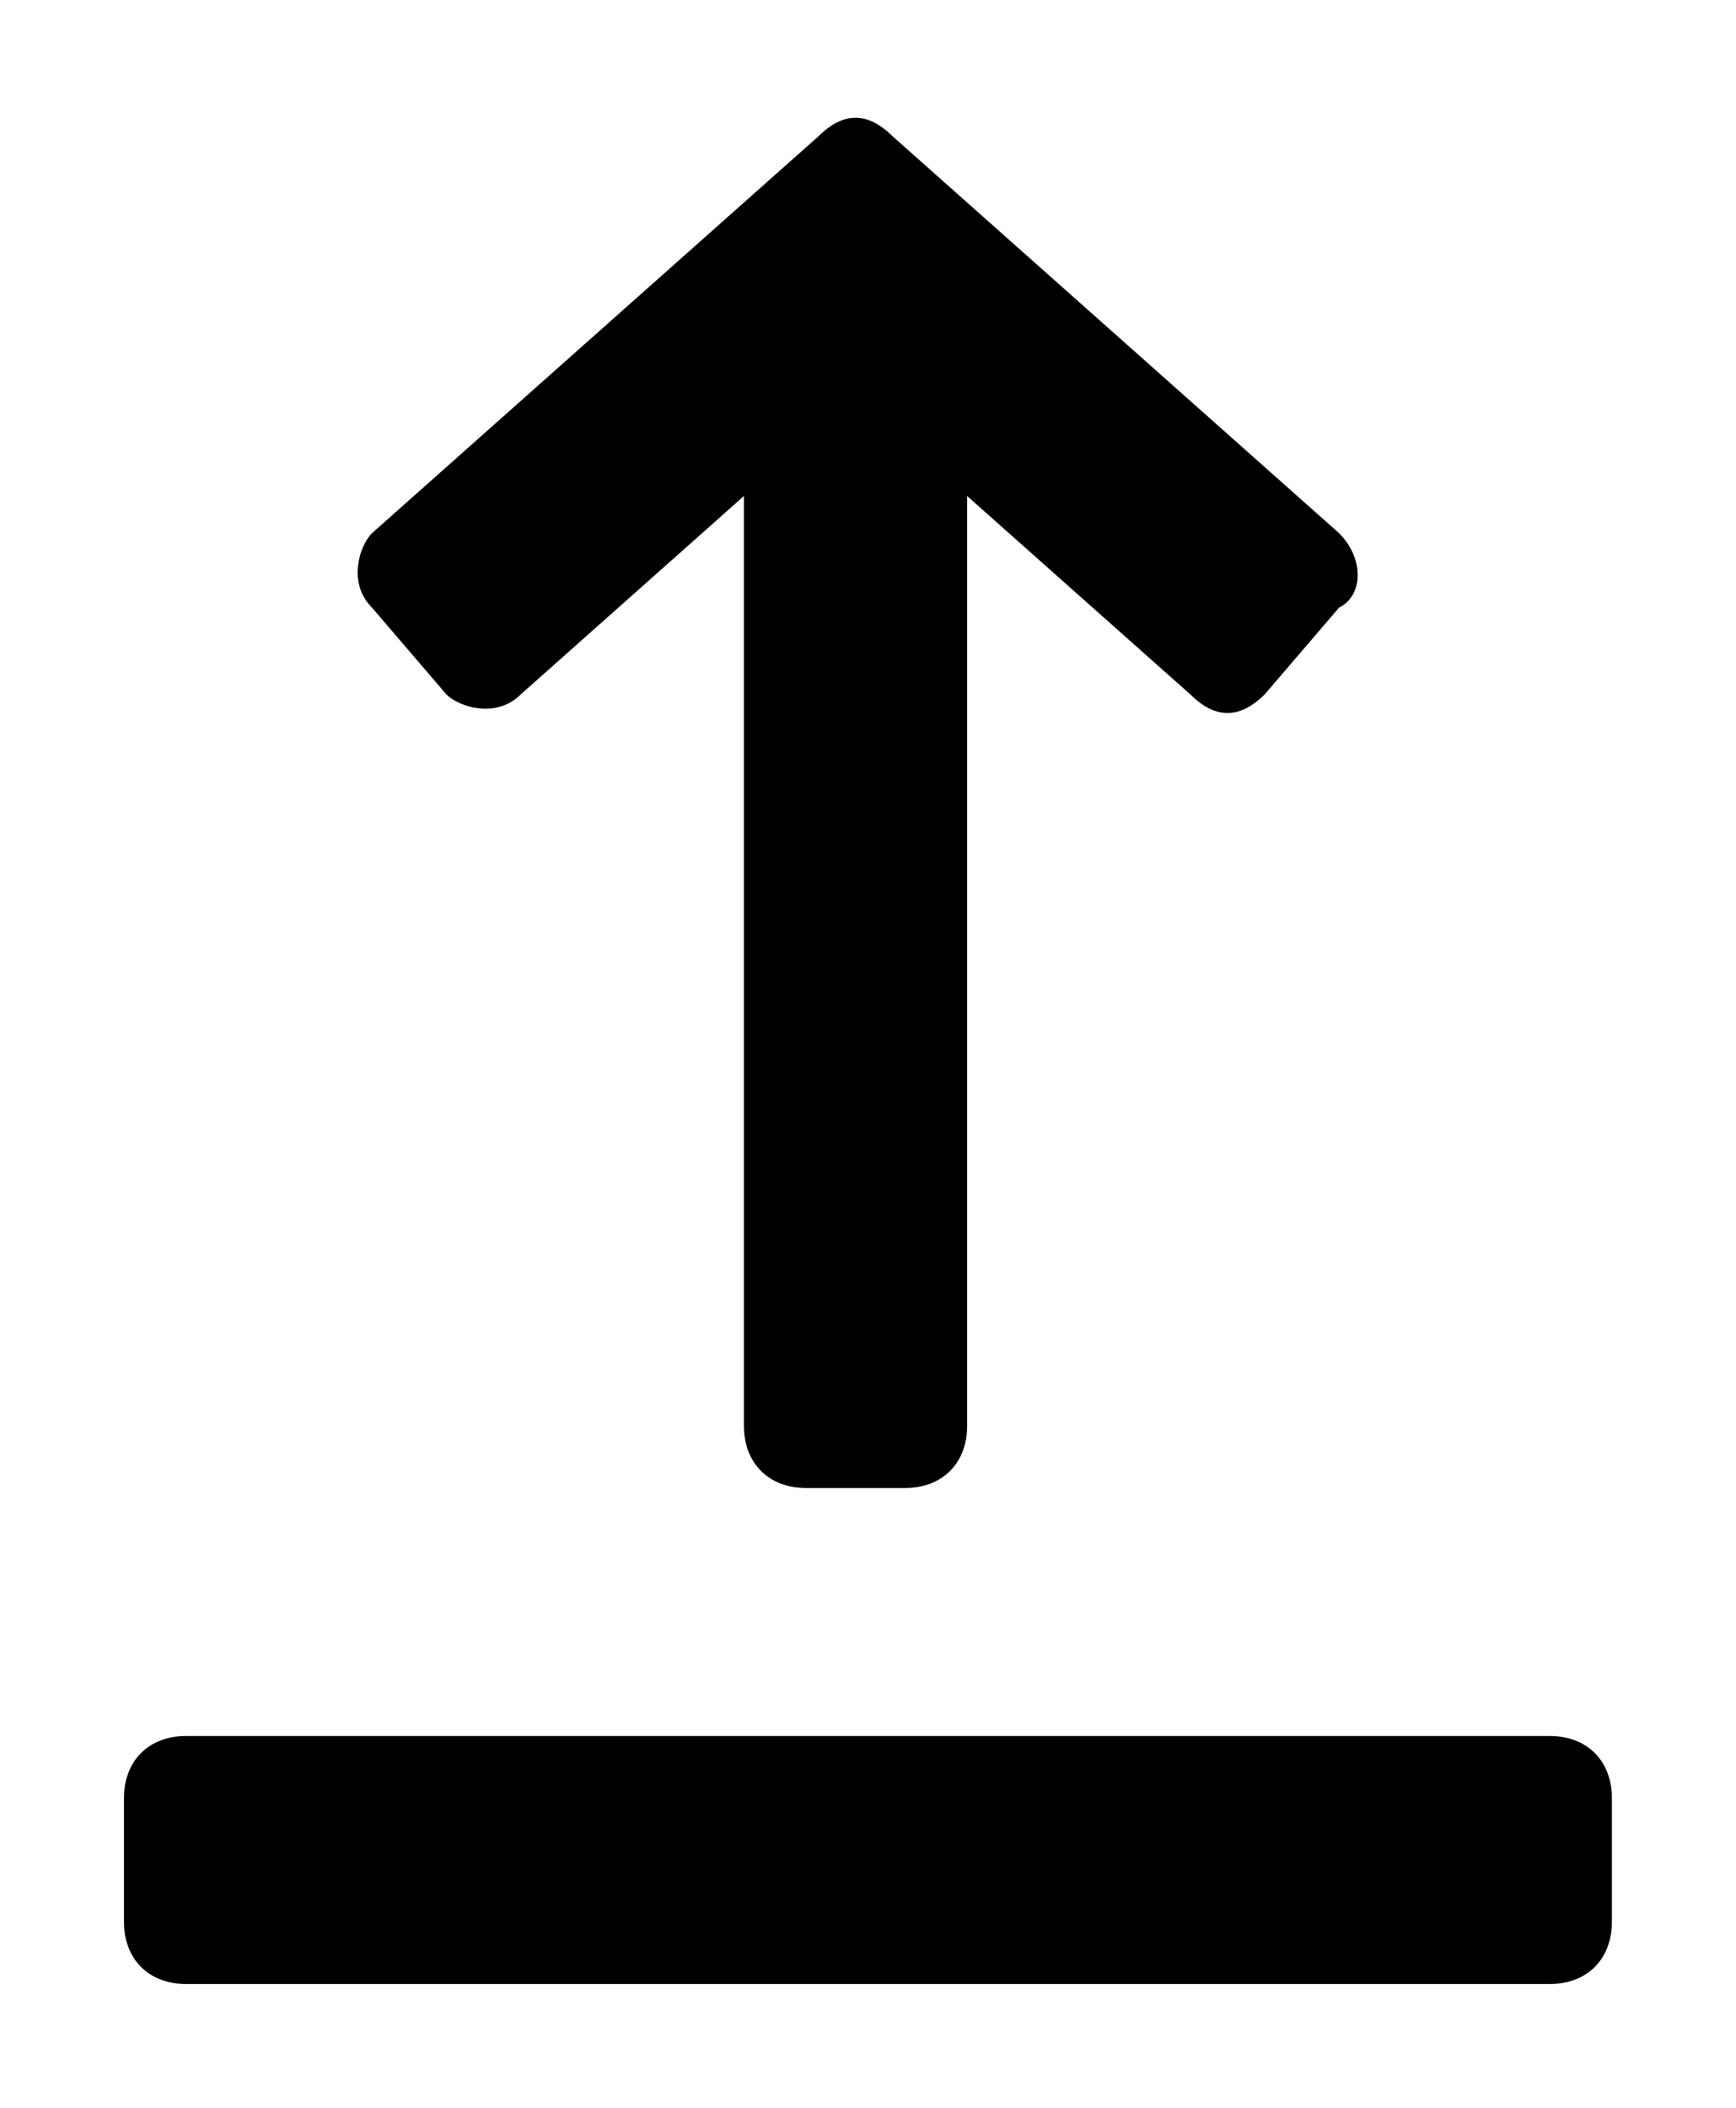
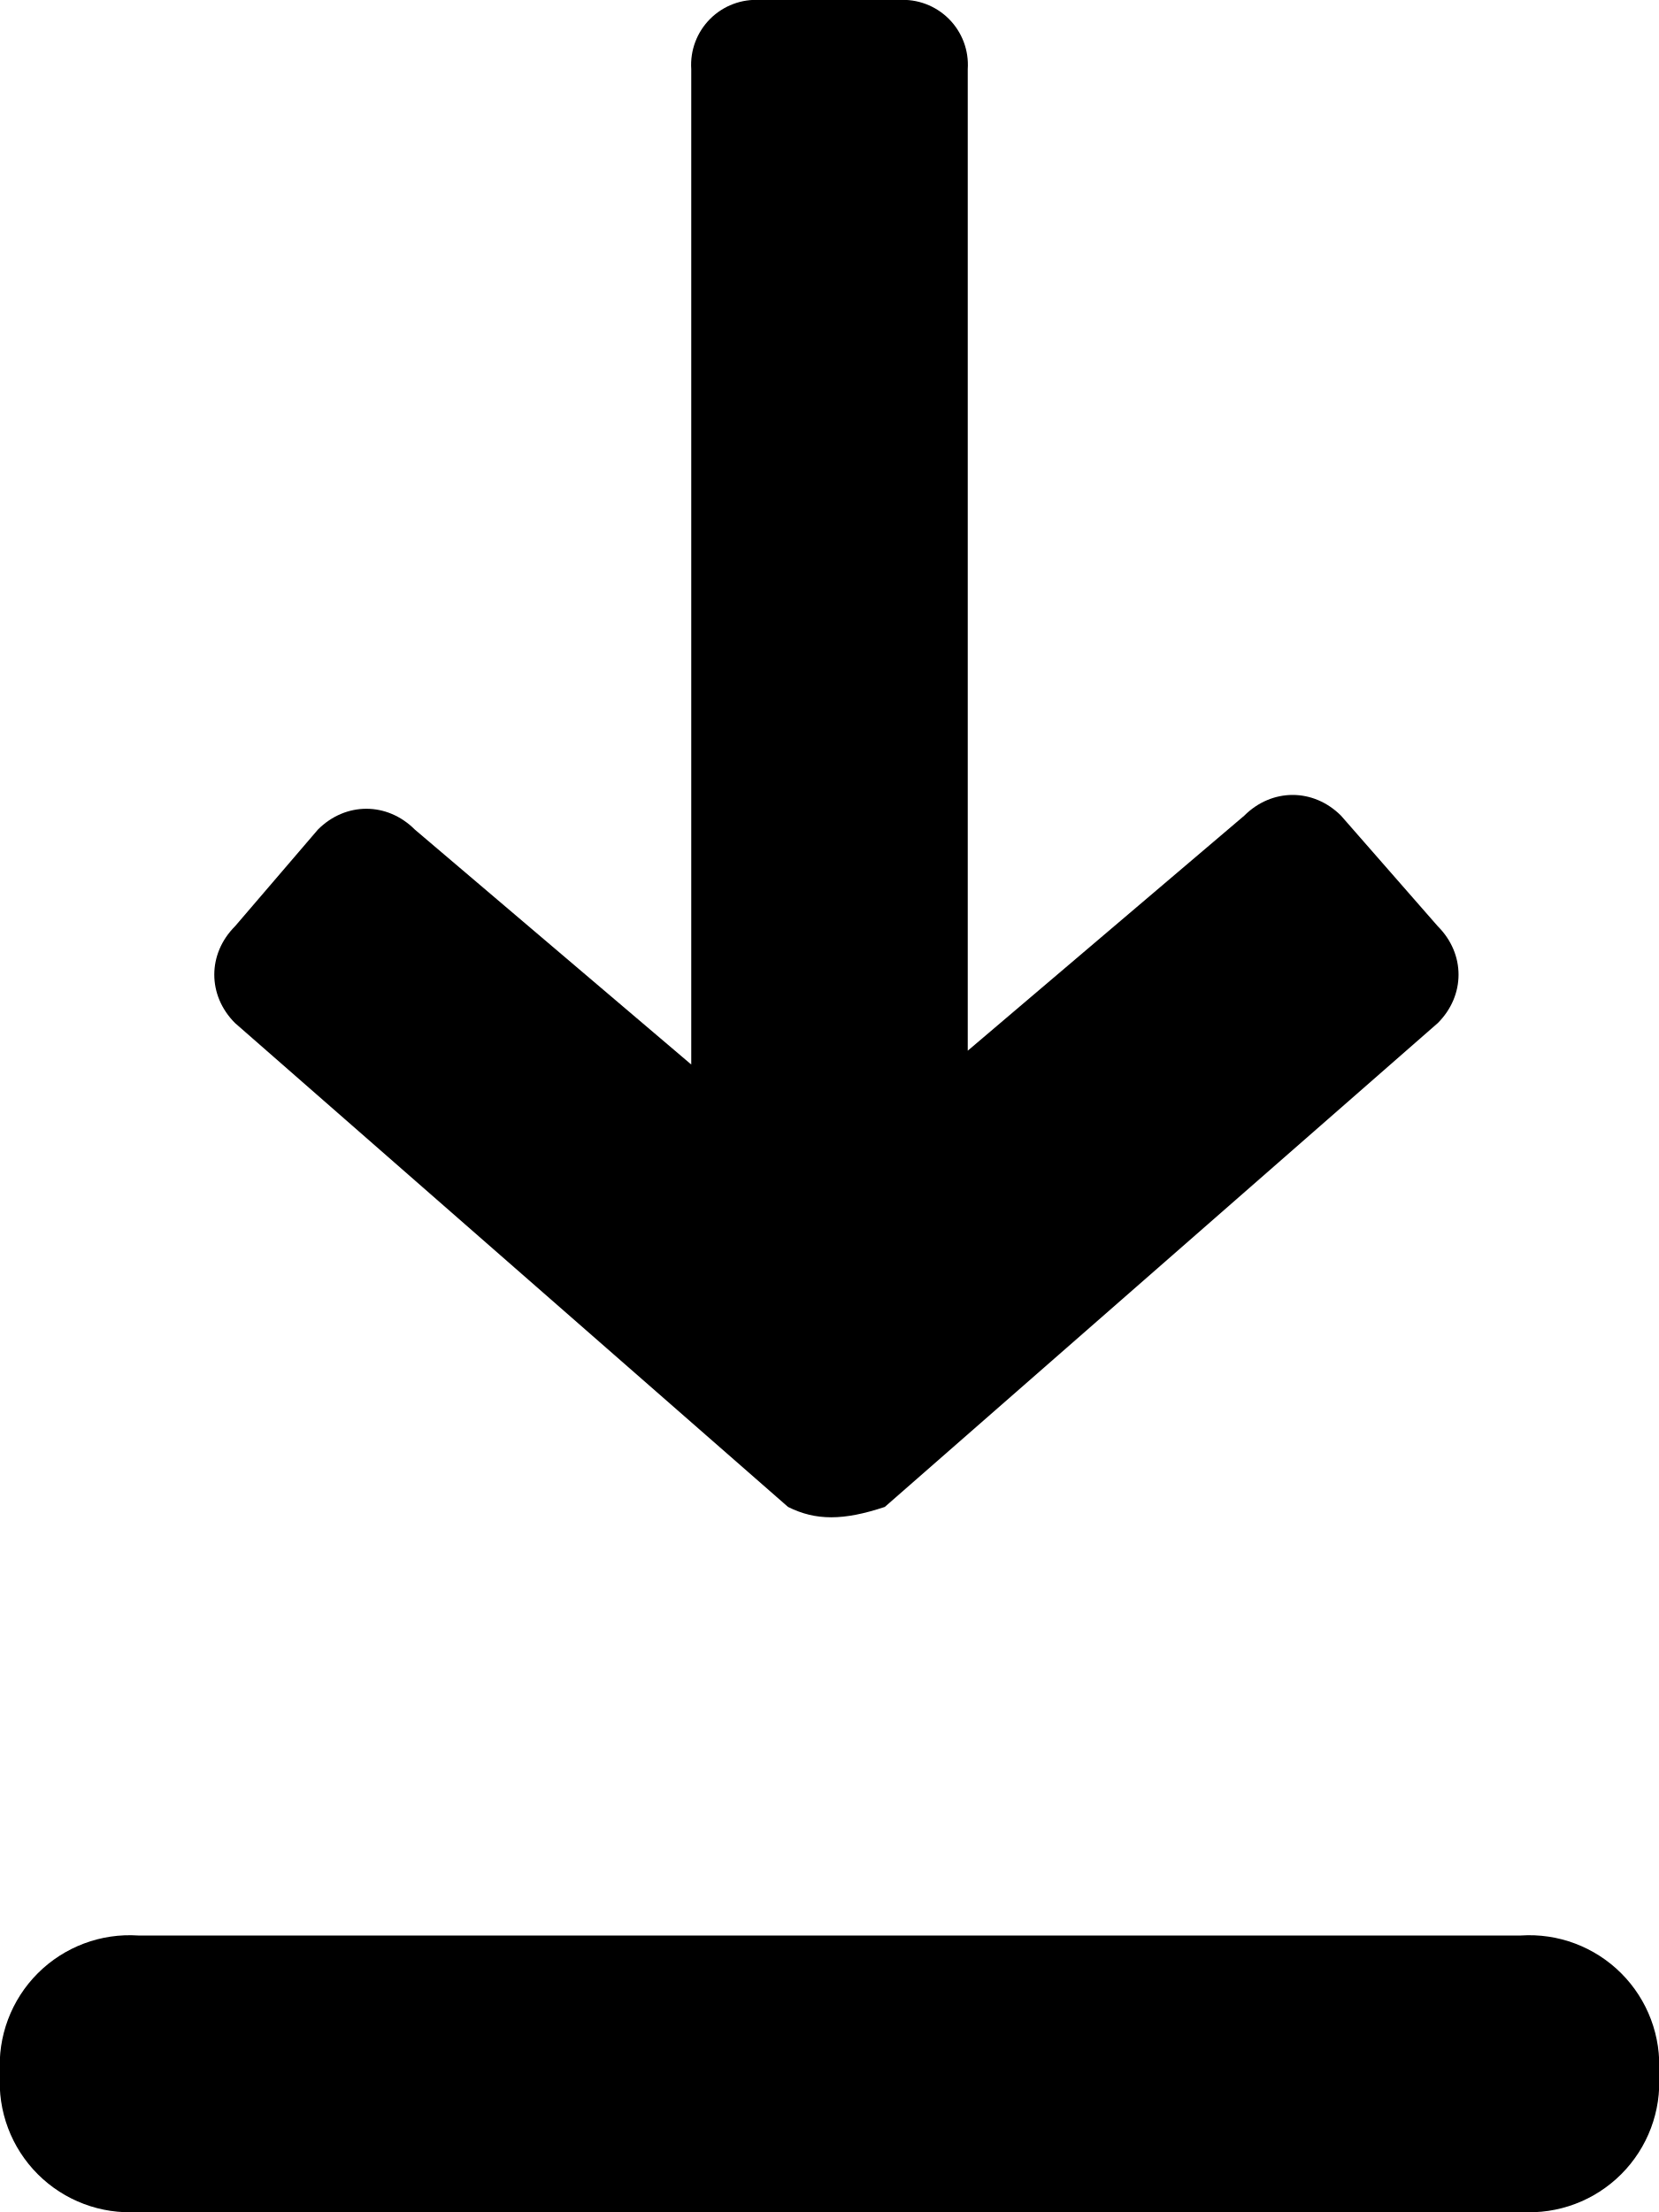
- <svg xmlns="http://www.w3.org/2000/svg" xmlns:xlink="http://www.w3.org/1999/xlink" viewBox="0 0 14 17">
-   <defs>
-     <path id="a" d="M0 0h14v17H0z" />
-   </defs>
-   <clipPath id="b">
-     <use xlink:href="#a" overflow="visible" />
-   </clipPath>
-   <g clip-path="url(#b)">
-     <path d="M1.5 16c-.3 0-.5-.2-.5-.5v-1c0-.3.2-.5.5-.5h11c.3 0 .5.2.5.5v1c0 .3-.2.5-.5.5h-11zm5-4c-.3 0-.5-.2-.5-.5V4L4.2 5.6c-.2.2-.5.1-.6 0L3 4.9c-.2-.2-.1-.5 0-.6l3.6-3.2c.2-.2.4-.2.6 0l3.6 3.2c.2.2.2.5 0 .6l-.6.7c-.2.2-.4.2-.6 0L7.8 4v7.5c0 .3-.2.5-.5.5h-.8z" fill="currentColor" />
-   </g>
+ <svg xmlns="http://www.w3.org/2000/svg" fill="currentColor" viewBox="0 0 12 16">
+   <path d="M1 16a.94.94 0 01-1-1 .94.94 0 011-1h10a.94.94 0 011 1 .94.94 0 01-1 1H1zm4.7-5.1l-4-3.5c-.2-.2-.2-.5 0-.7l.6-.7c.2-.2.5-.2.7 0l2 1.7V.5a.47.47 0 01.5-.5h1a.47.47 0 01.5.5v7.1l2-1.7c.2-.2.5-.2.7 0l.7.8c.2.2.2.5 0 .7l-4 3.5c-.3.1-.5.1-.7 0z" />
</svg>
